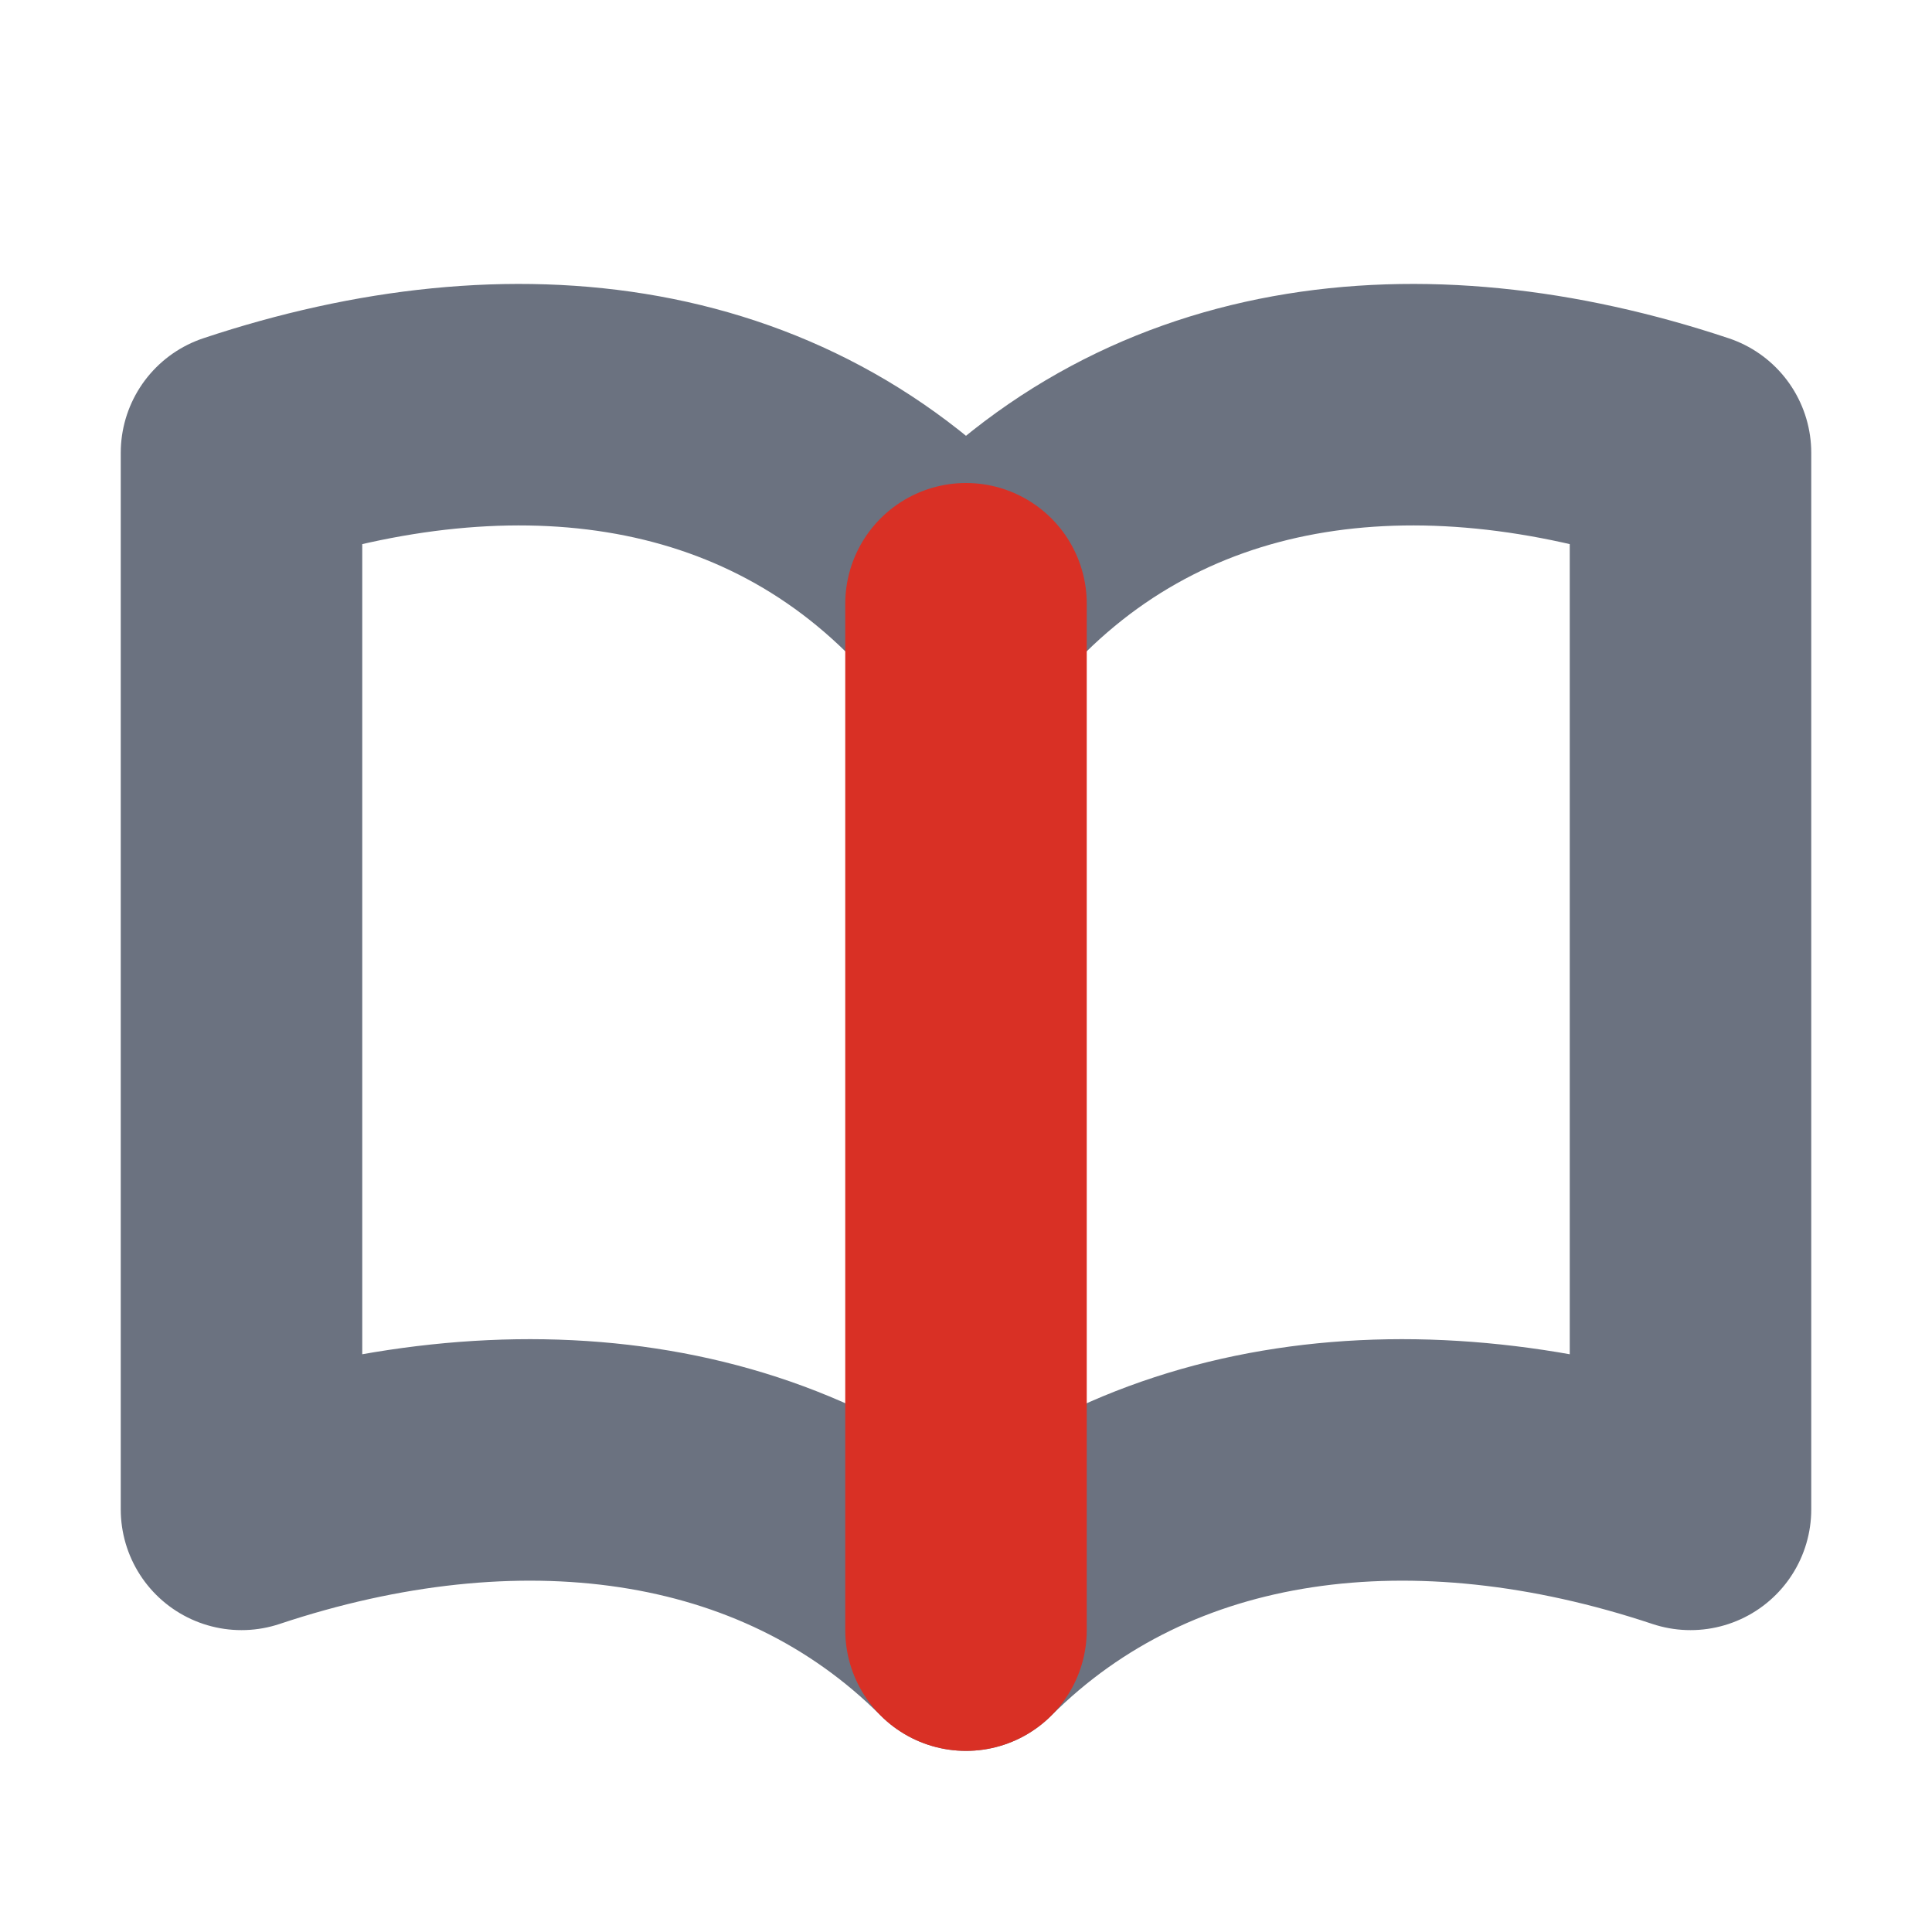
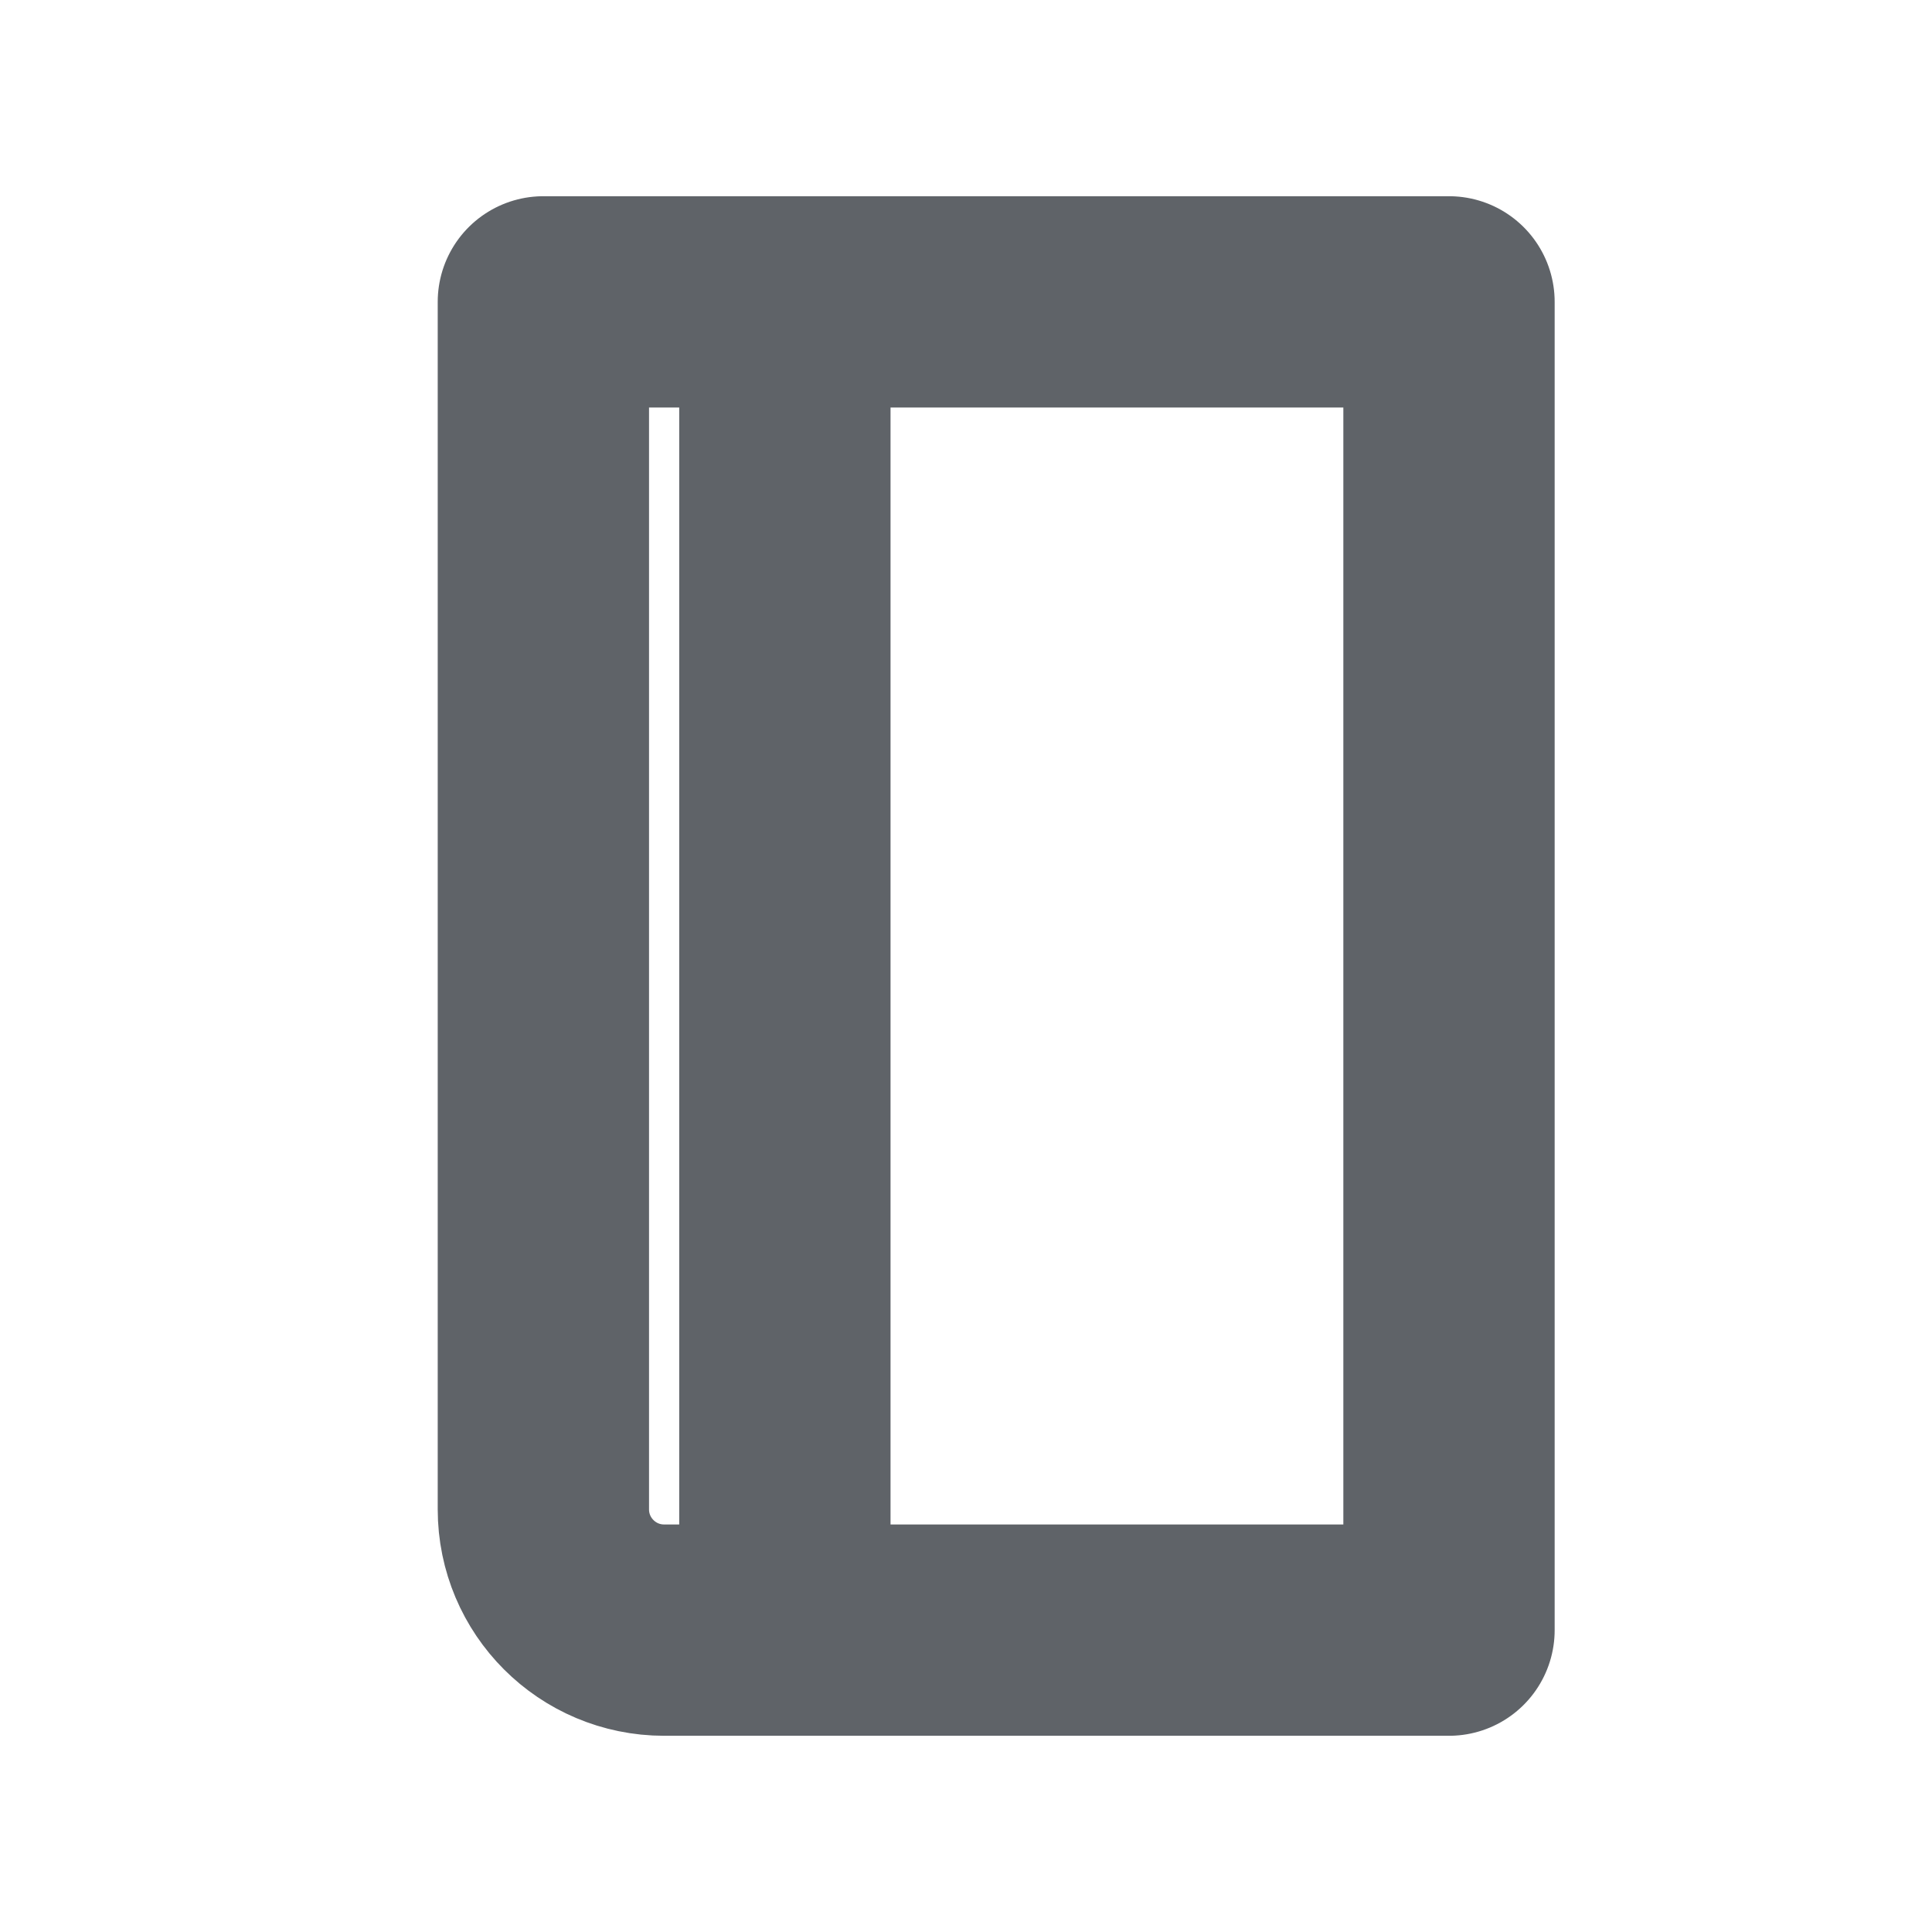
<svg xmlns="http://www.w3.org/2000/svg" viewBox="0 0 32 32" width="32" height="32">
-   <path d="M16 10C13 6.5 8.5 6 4 7.5V25c4.5-1.5 9-1 12 2 3-3 7.5-3.5 12-2V7.5C23.5 6 19 6.5 16 10z" fill="none" stroke="#6B7280" stroke-width="4" stroke-linejoin="round" />
-   <path d="M16 10v17" fill="none" stroke="#D93025" stroke-width="4" stroke-linecap="round" />
+   <path d="M9 5h15v22H11a2 2 0 0 1-2-2z" fill="none" stroke="#5F6368" stroke-width="3.5" stroke-linejoin="round" />
+   <path d="M13 5v22" fill="none" stroke="#5F6368" stroke-width="3.5" />
</svg>
